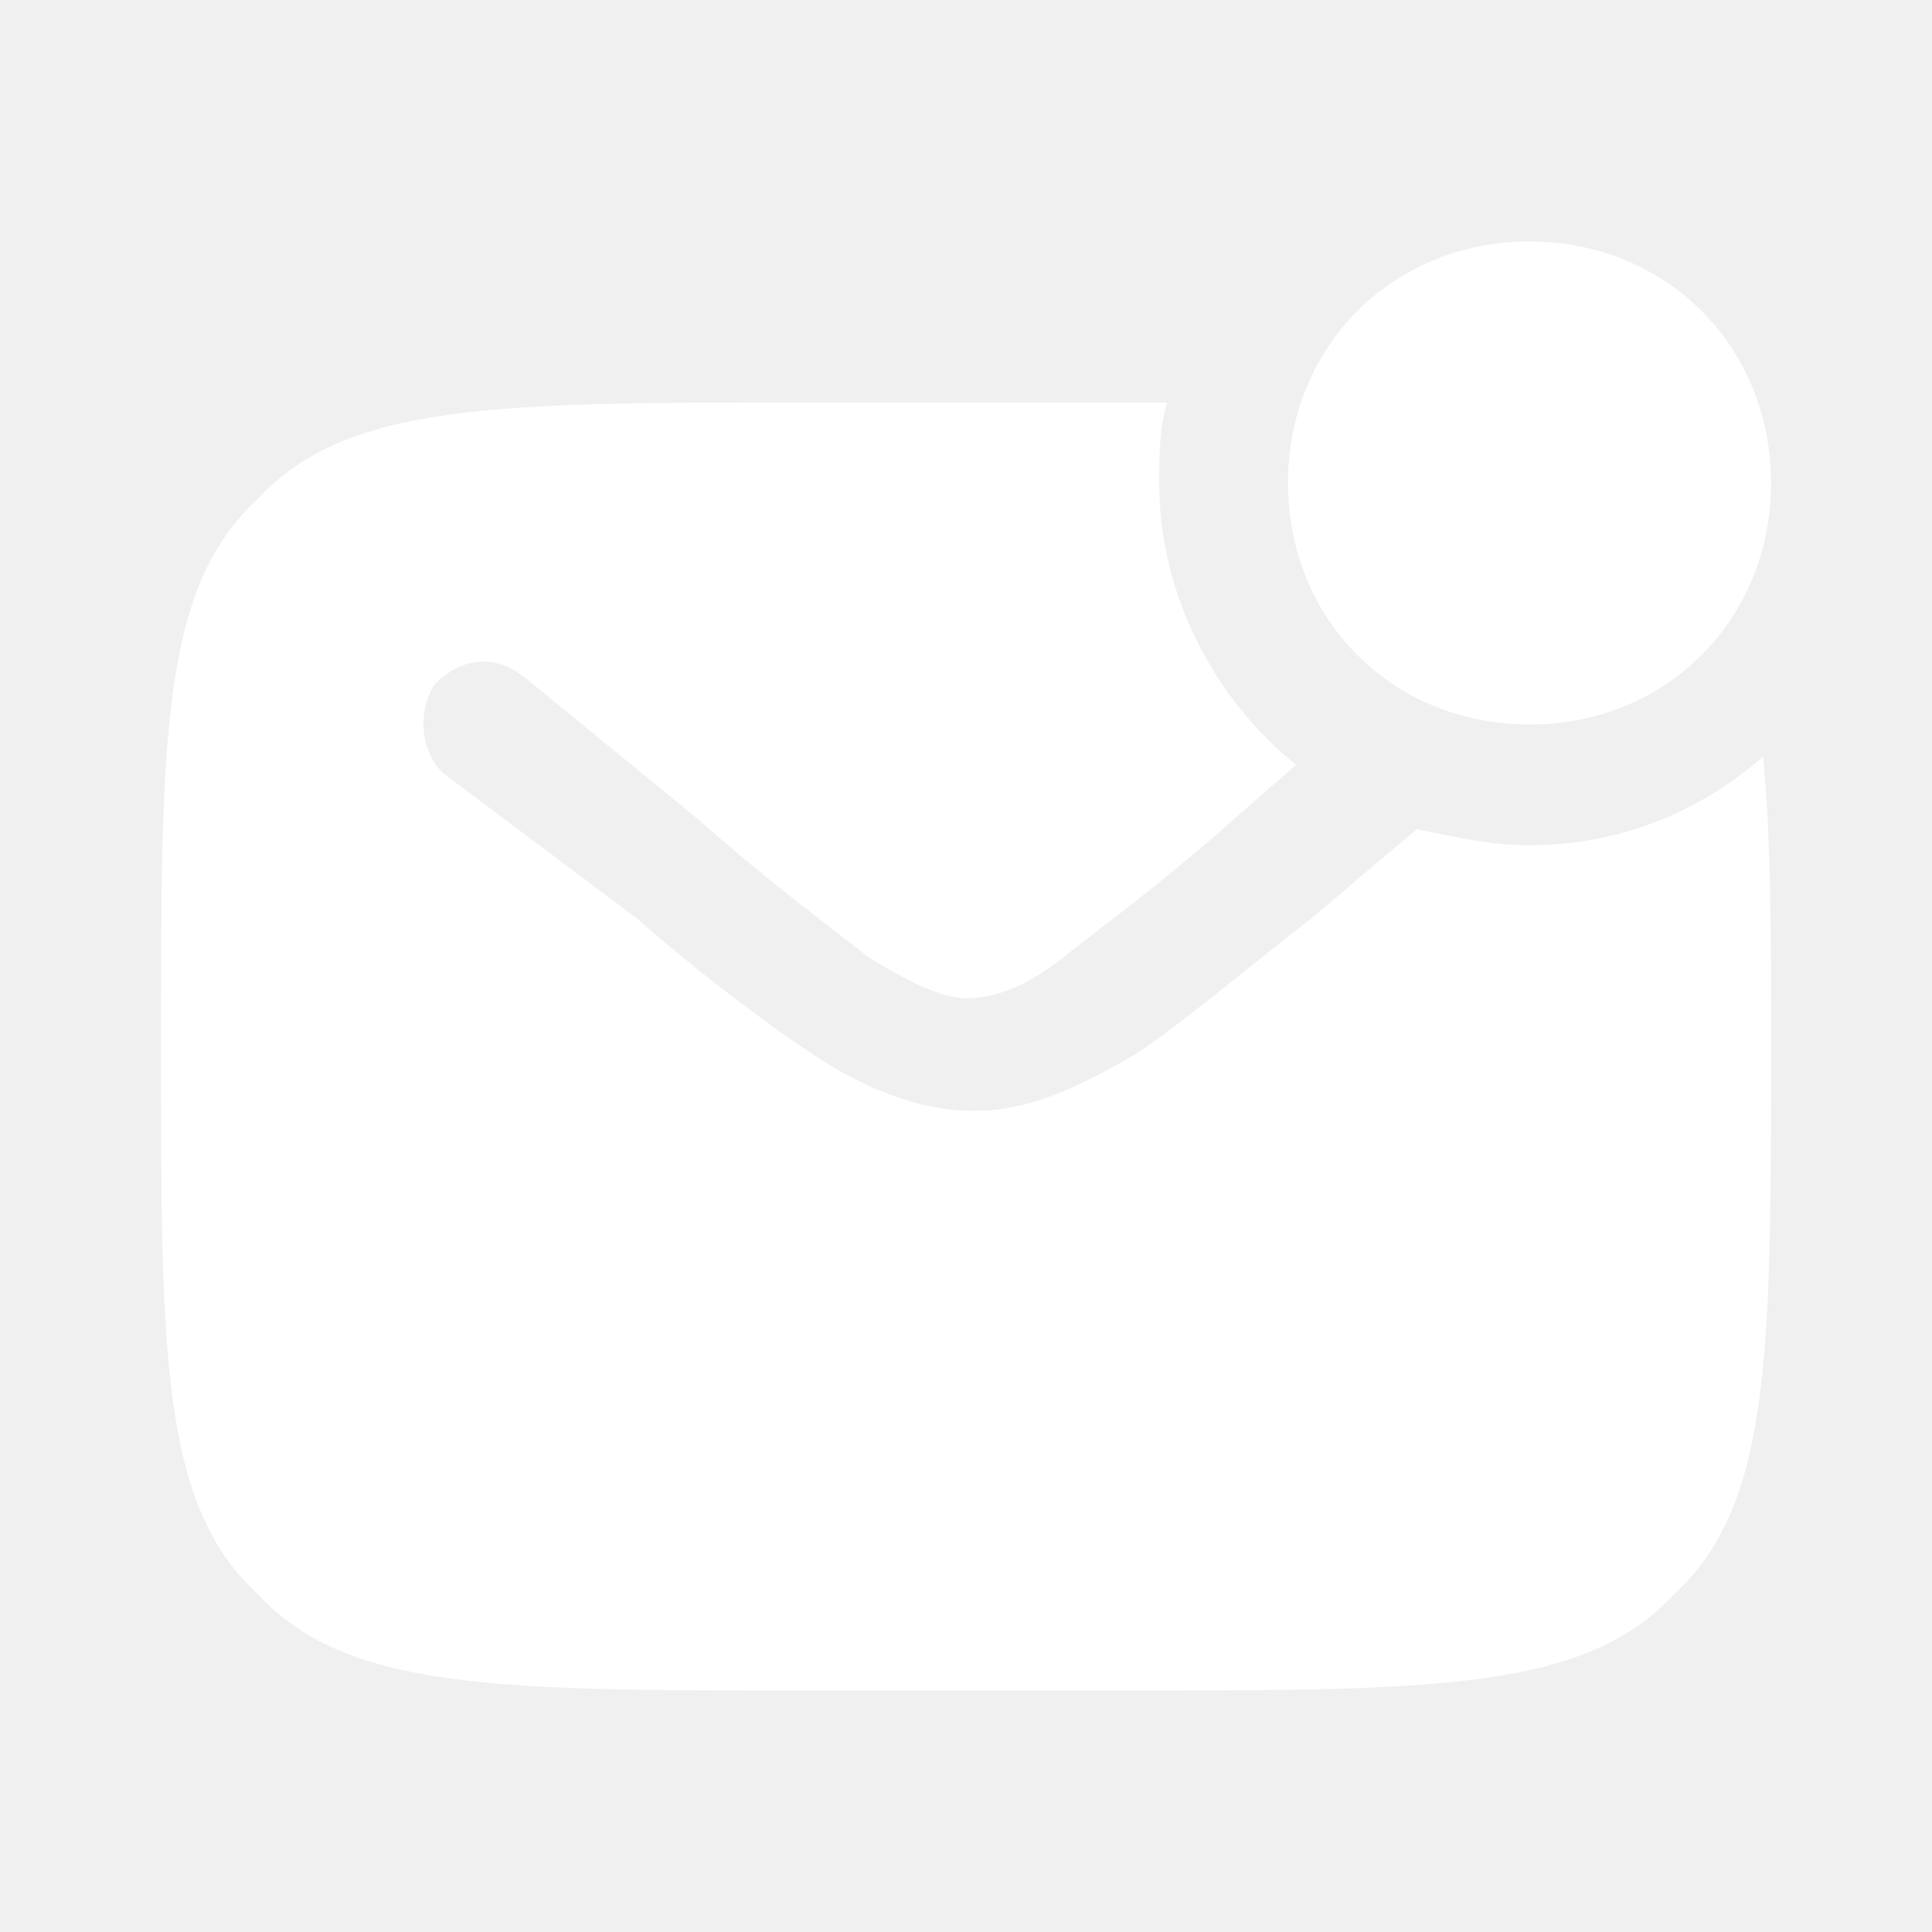
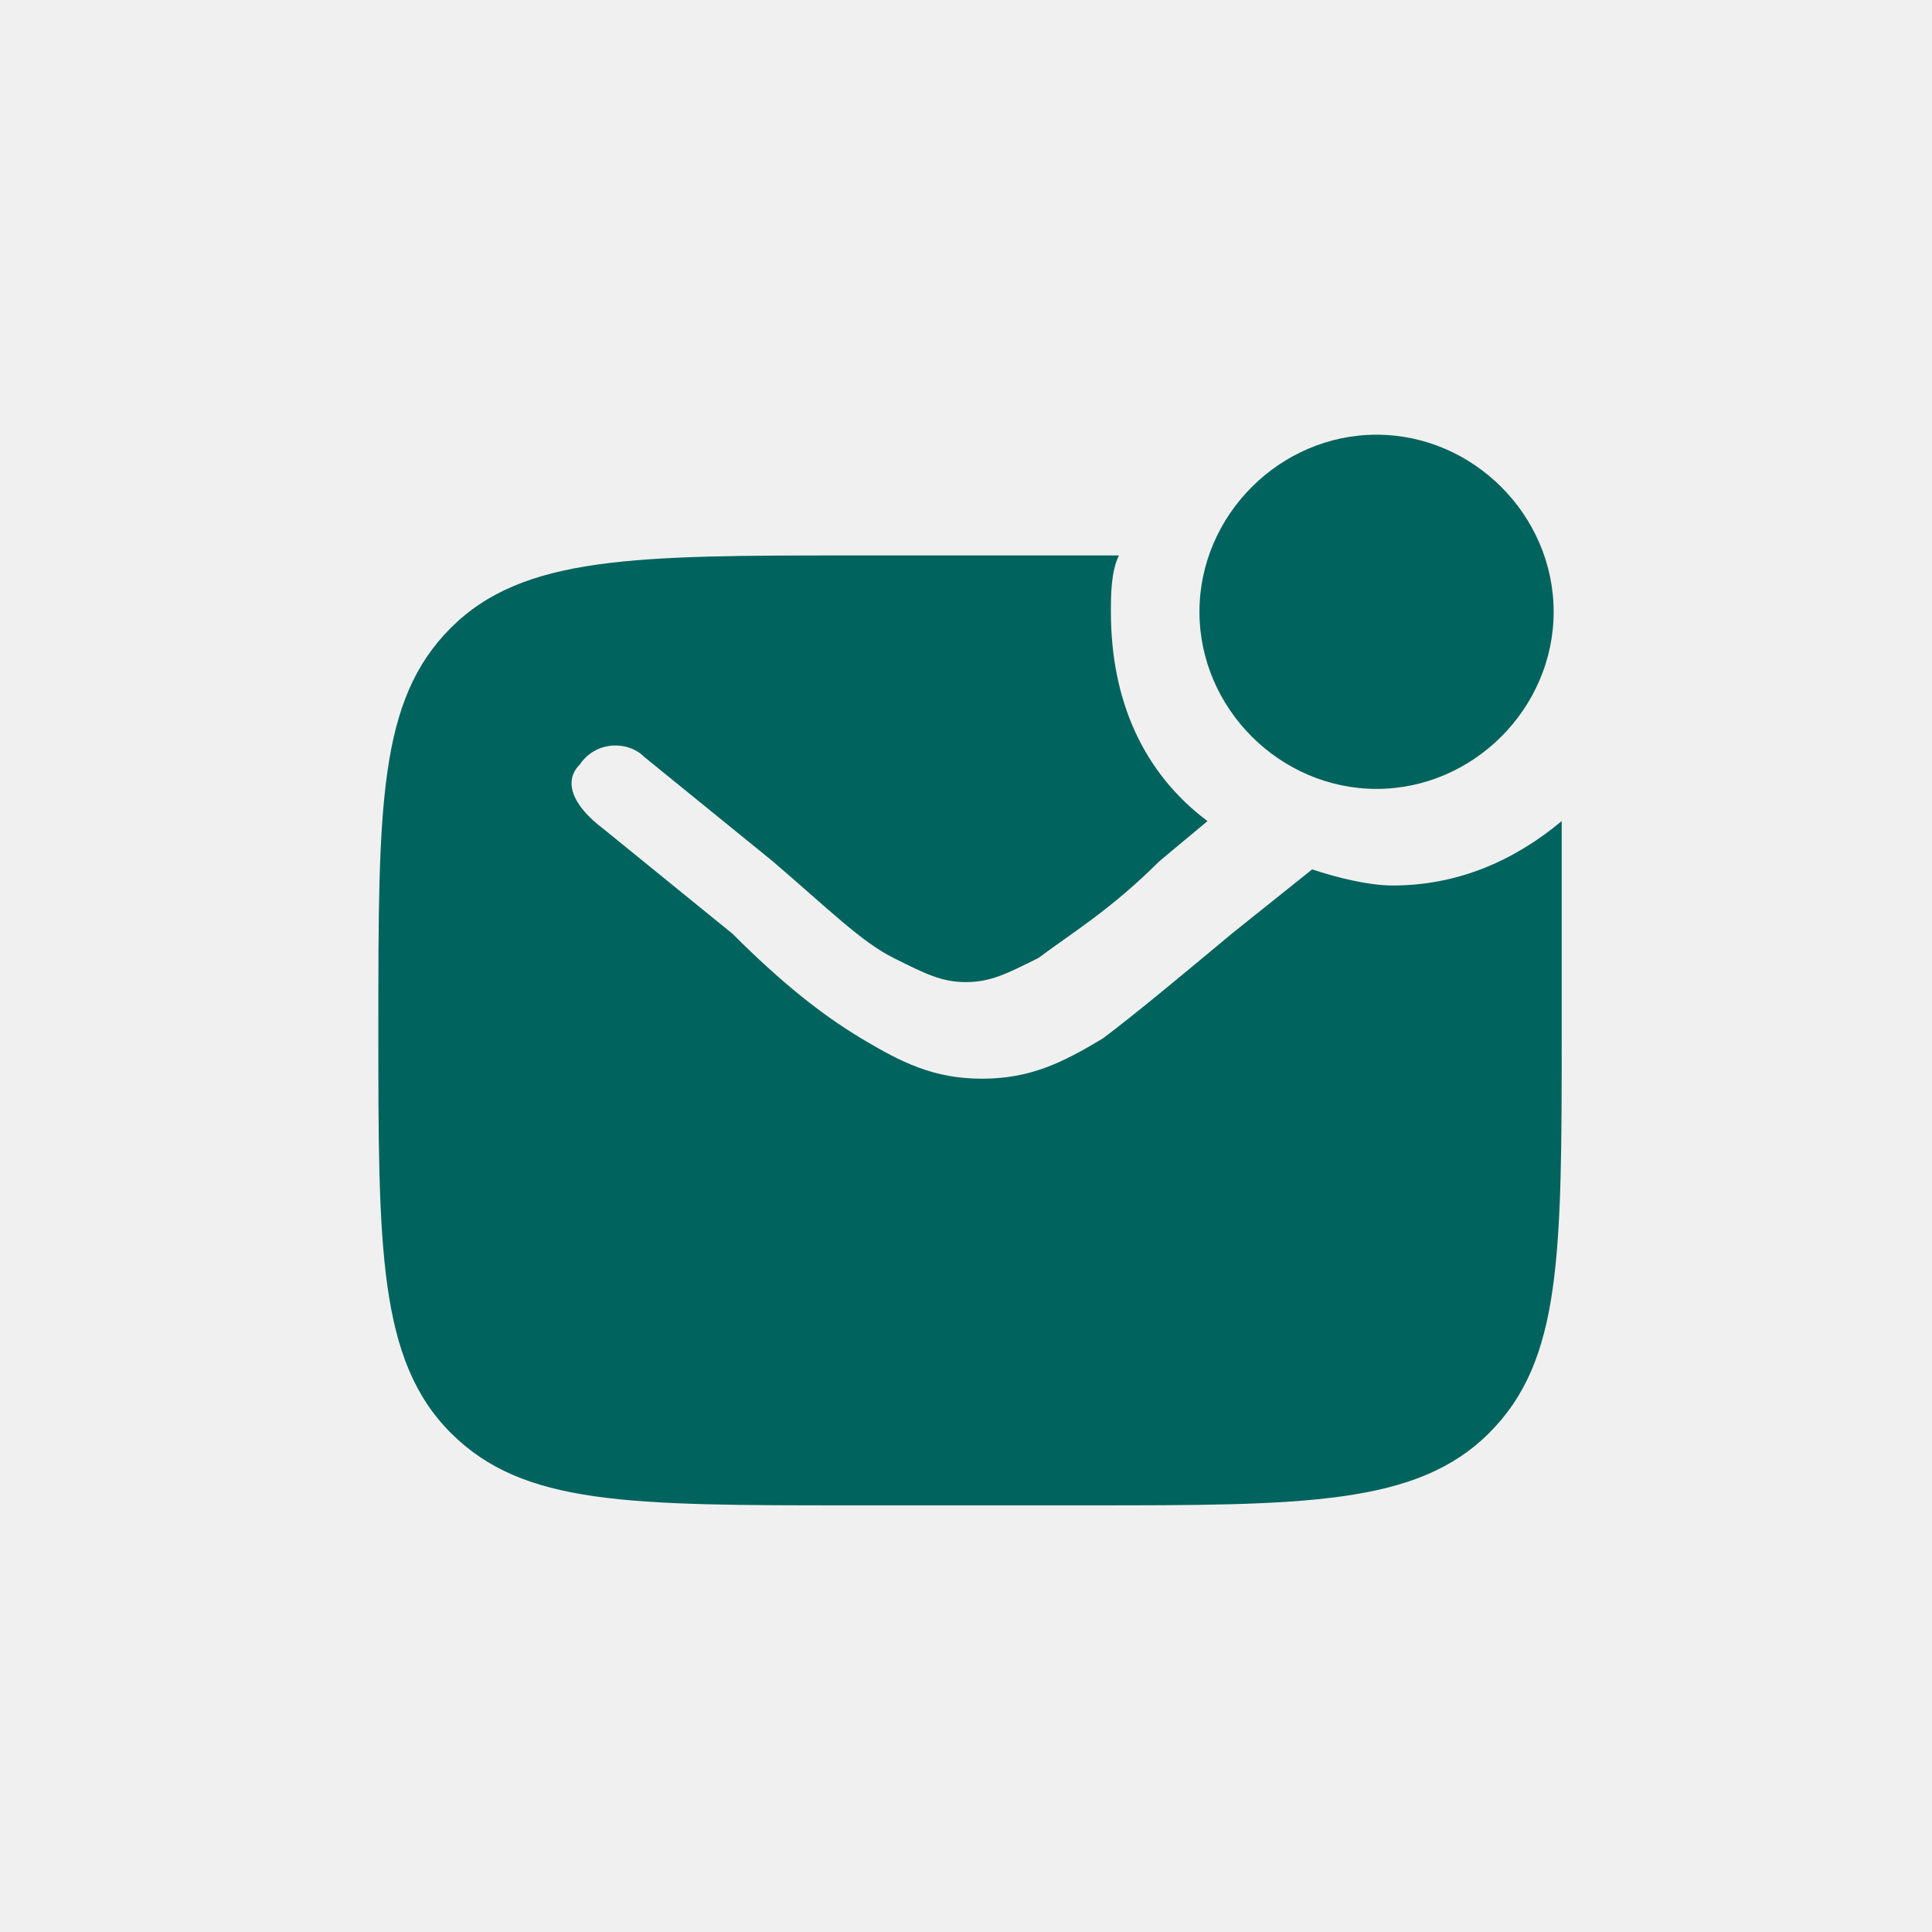
<svg xmlns="http://www.w3.org/2000/svg" version="1.0" id="Layer_1" x="0px" y="0px" viewBox="0 0 24 24" style="enable-background:new 0 0 24 24;" xml:space="preserve">
  <style type="text/css">
- 	.st0{fill:#FFFFFF;}
- 	.st1{fill-rule:evenodd;clip-rule:evenodd;fill:#FFFFFF;}
+ 	.st0{fill:#00635D;}
+ 	.st1{fill-rule:evenodd;clip-rule:evenodd;fill:#00635D;}
</style>
-   <path class="st0" d="M22,6c0,1.7-1.3,3-3,3s-3-1.3-3-3s1.3-3,3-3S22,4.3,22,6z" />
-   <path class="st1" d="M14,5h-4C6.2,5,4.3,5,3.2,6.2C2,7.3,2,9.2,2,13c0,3.8,0,5.7,1.2,6.8C4.3,21,6.2,21,10,21h4c3.8,0,5.7,0,6.8-1.2  C22,18.7,22,16.8,22,13c0-1.5,0-2.6-0.1-3.6c-0.8,0.7-1.8,1.1-2.9,1.1c-0.5,0-0.9-0.1-1.4-0.2l-1.3,1.1c-0.9,0.7-1.6,1.3-2.2,1.7  c-0.7,0.4-1.3,0.7-2,0.7s-1.4-0.3-2-0.7c-0.6-0.4-1.4-1-2.2-1.7L5.5,9.6C5.2,9.3,5.2,8.8,5.4,8.5c0.3-0.3,0.7-0.4,1.1-0.1l2.2,1.8  c0.9,0.8,1.6,1.3,2.1,1.7c0.5,0.3,0.9,0.5,1.2,0.5s0.7-0.1,1.2-0.5c0.5-0.4,1.2-0.9,2.1-1.7l0.8-0.7c-1-0.8-1.7-2.1-1.7-3.5  c0-0.3,0-0.7,0.1-1C14.4,5,14.2,5,14,5z" />
+   <path class="st0" d="M19.3,7.6c0,1.2-1,2.2-2.2,2.2s-2.2-1-2.2-2.2s1-2.2,2.2-2.2S19.3,6.4,19.3,7.6z" />
+   <path class="st1" d="M13.5,6.9h-2.9c-2.7,0-4.1,0-5,0.9c-0.9,0.9-0.9,2.2-0.9,5c0,2.7,0,4.1,0.9,5c0.9,0.9,2.2,0.9,5,0.9h2.9  c2.7,0,4.1,0,5-0.9c0.9-0.9,0.9-2.2,0.9-5c0-1.1,0-1.9,0-2.6c-0.6,0.5-1.3,0.8-2.1,0.8c-0.3,0-0.7-0.1-1-0.2l-1,0.8  c-0.6,0.5-1.2,1-1.6,1.3c-0.5,0.3-0.9,0.5-1.5,0.5s-1-0.2-1.5-0.5c-0.5-0.3-1-0.7-1.6-1.3l-1.6-1.3C7.1,10,7,9.7,7.2,9.5  C7.4,9.2,7.8,9.2,8,9.4l1.6,1.3c0.7,0.6,1.1,1,1.5,1.2c0.4,0.2,0.6,0.3,0.9,0.3s0.5-0.1,0.9-0.3c0.4-0.3,0.9-0.6,1.5-1.2l0.6-0.5  c-0.8-0.6-1.2-1.5-1.2-2.6c0-0.2,0-0.5,0.1-0.7C13.8,6.9,13.6,6.9,13.5,6.9z" />
</svg>
